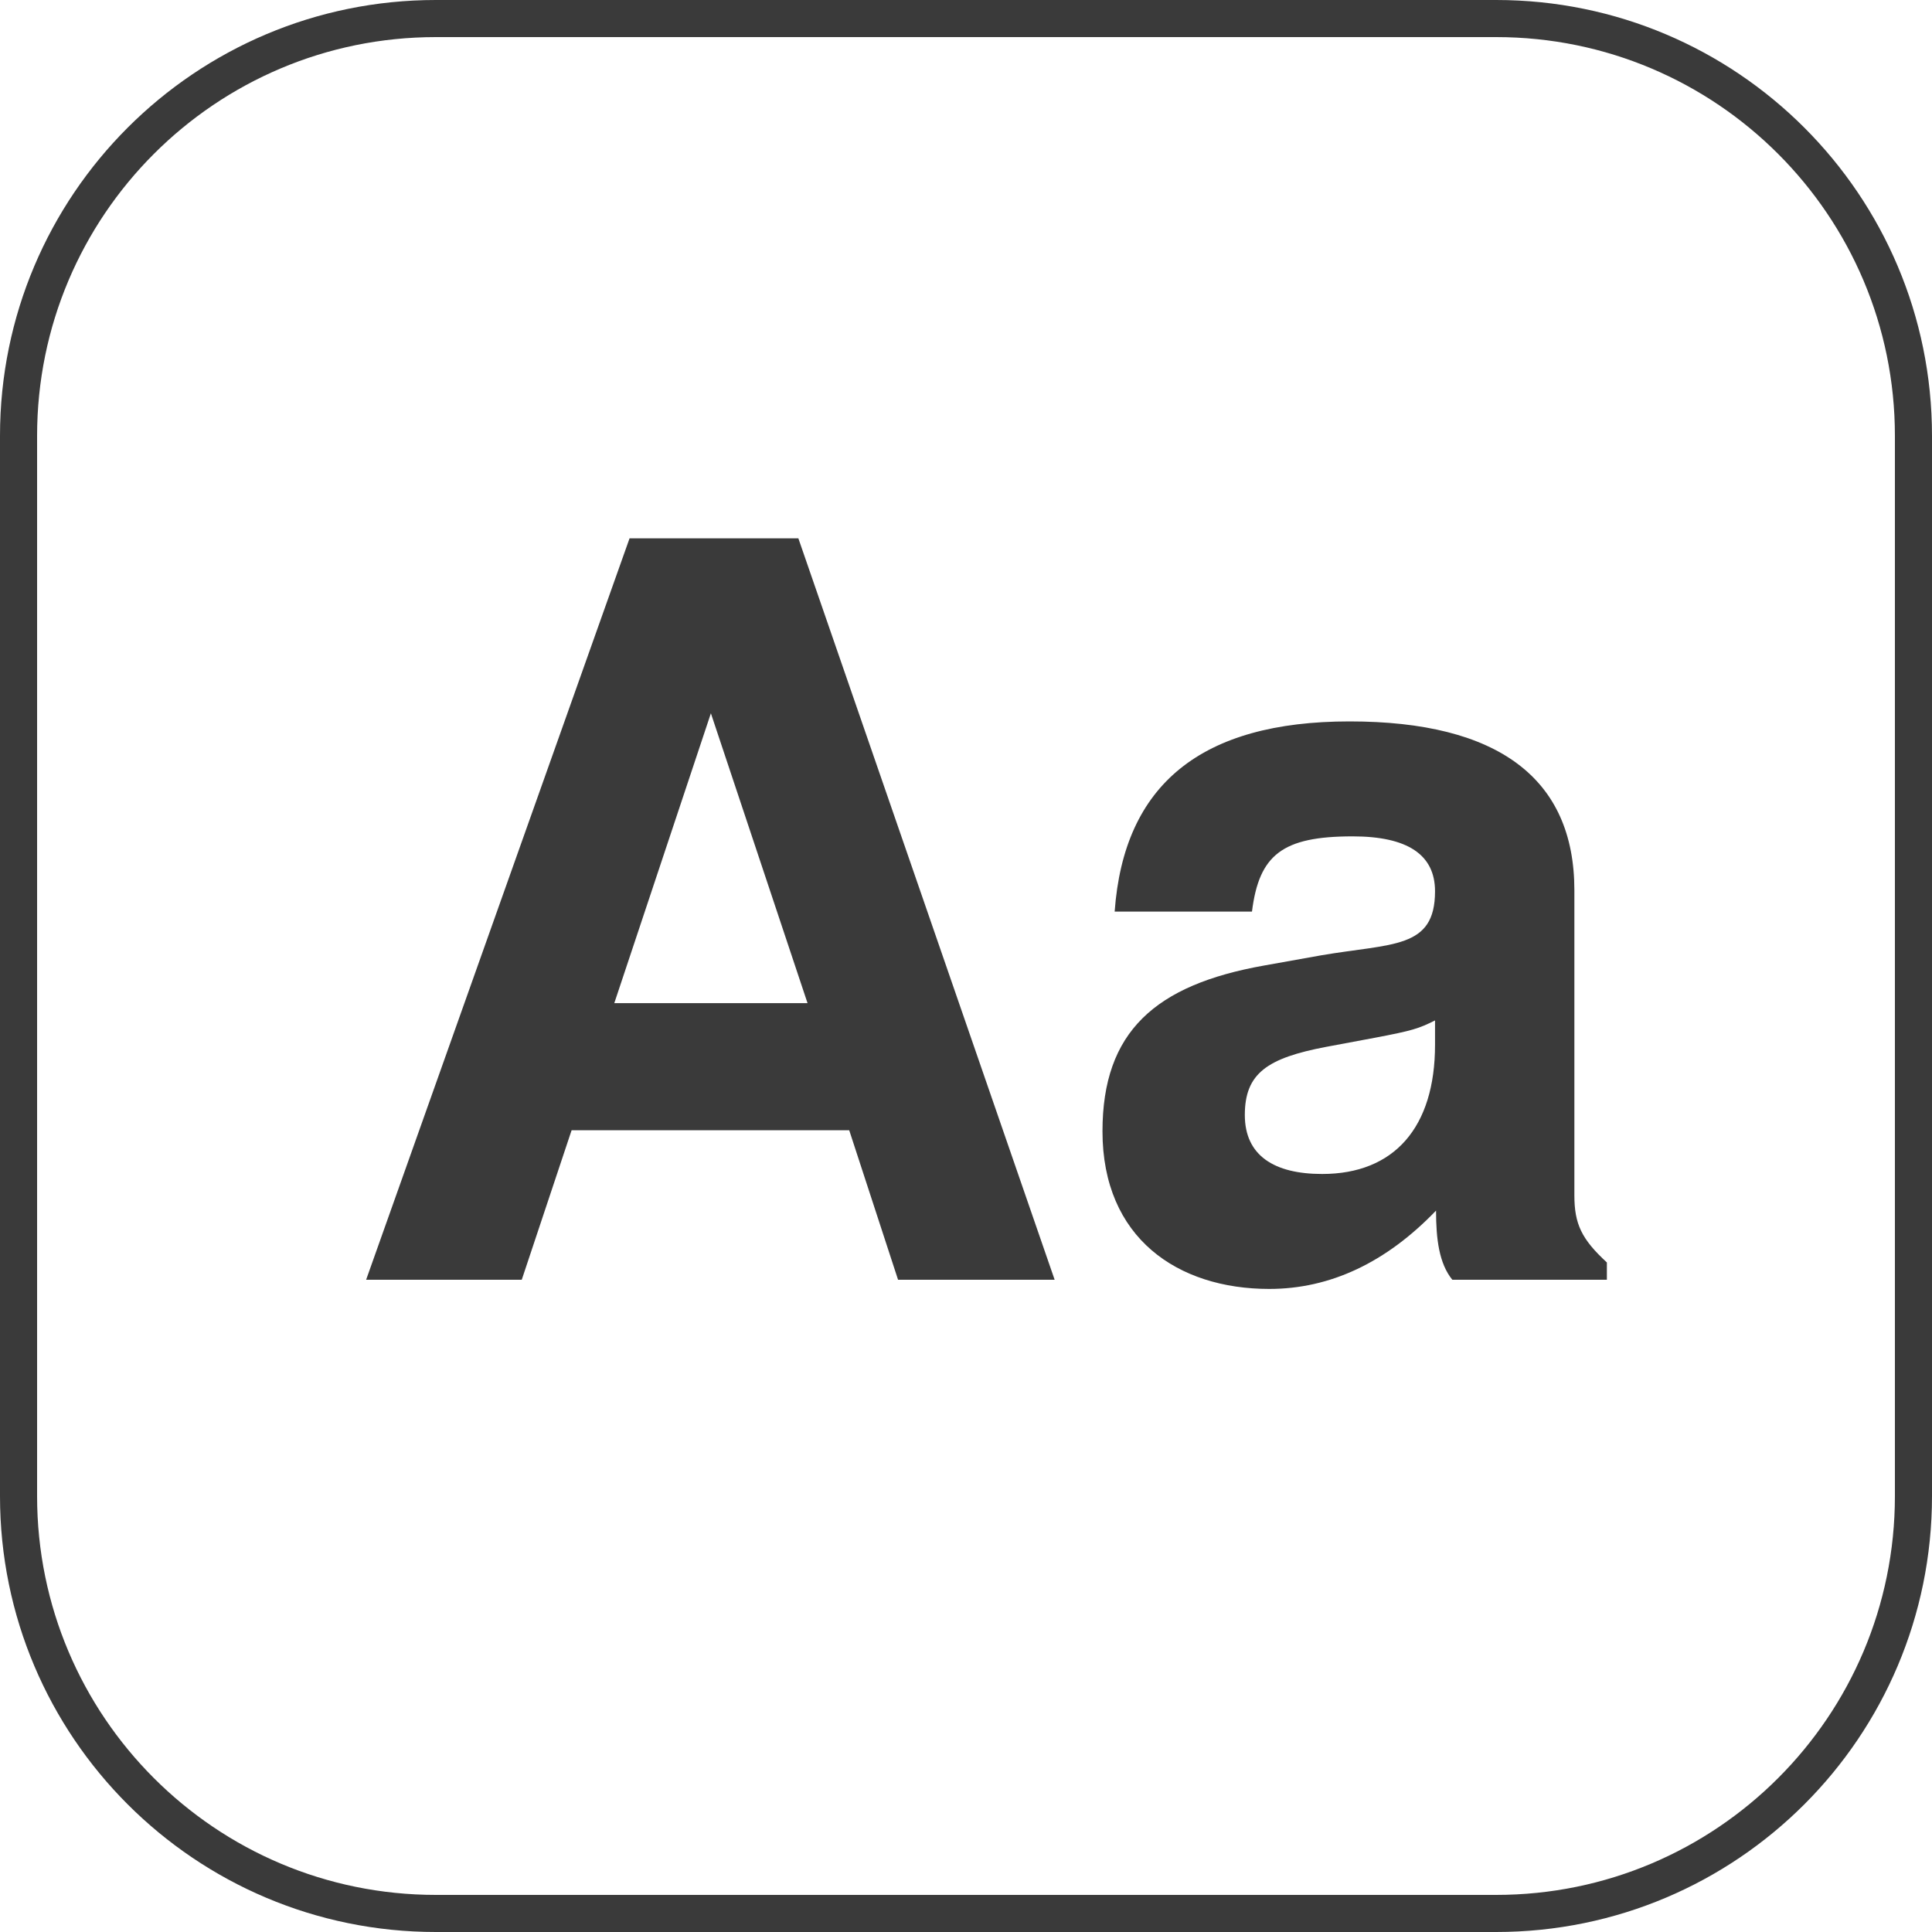
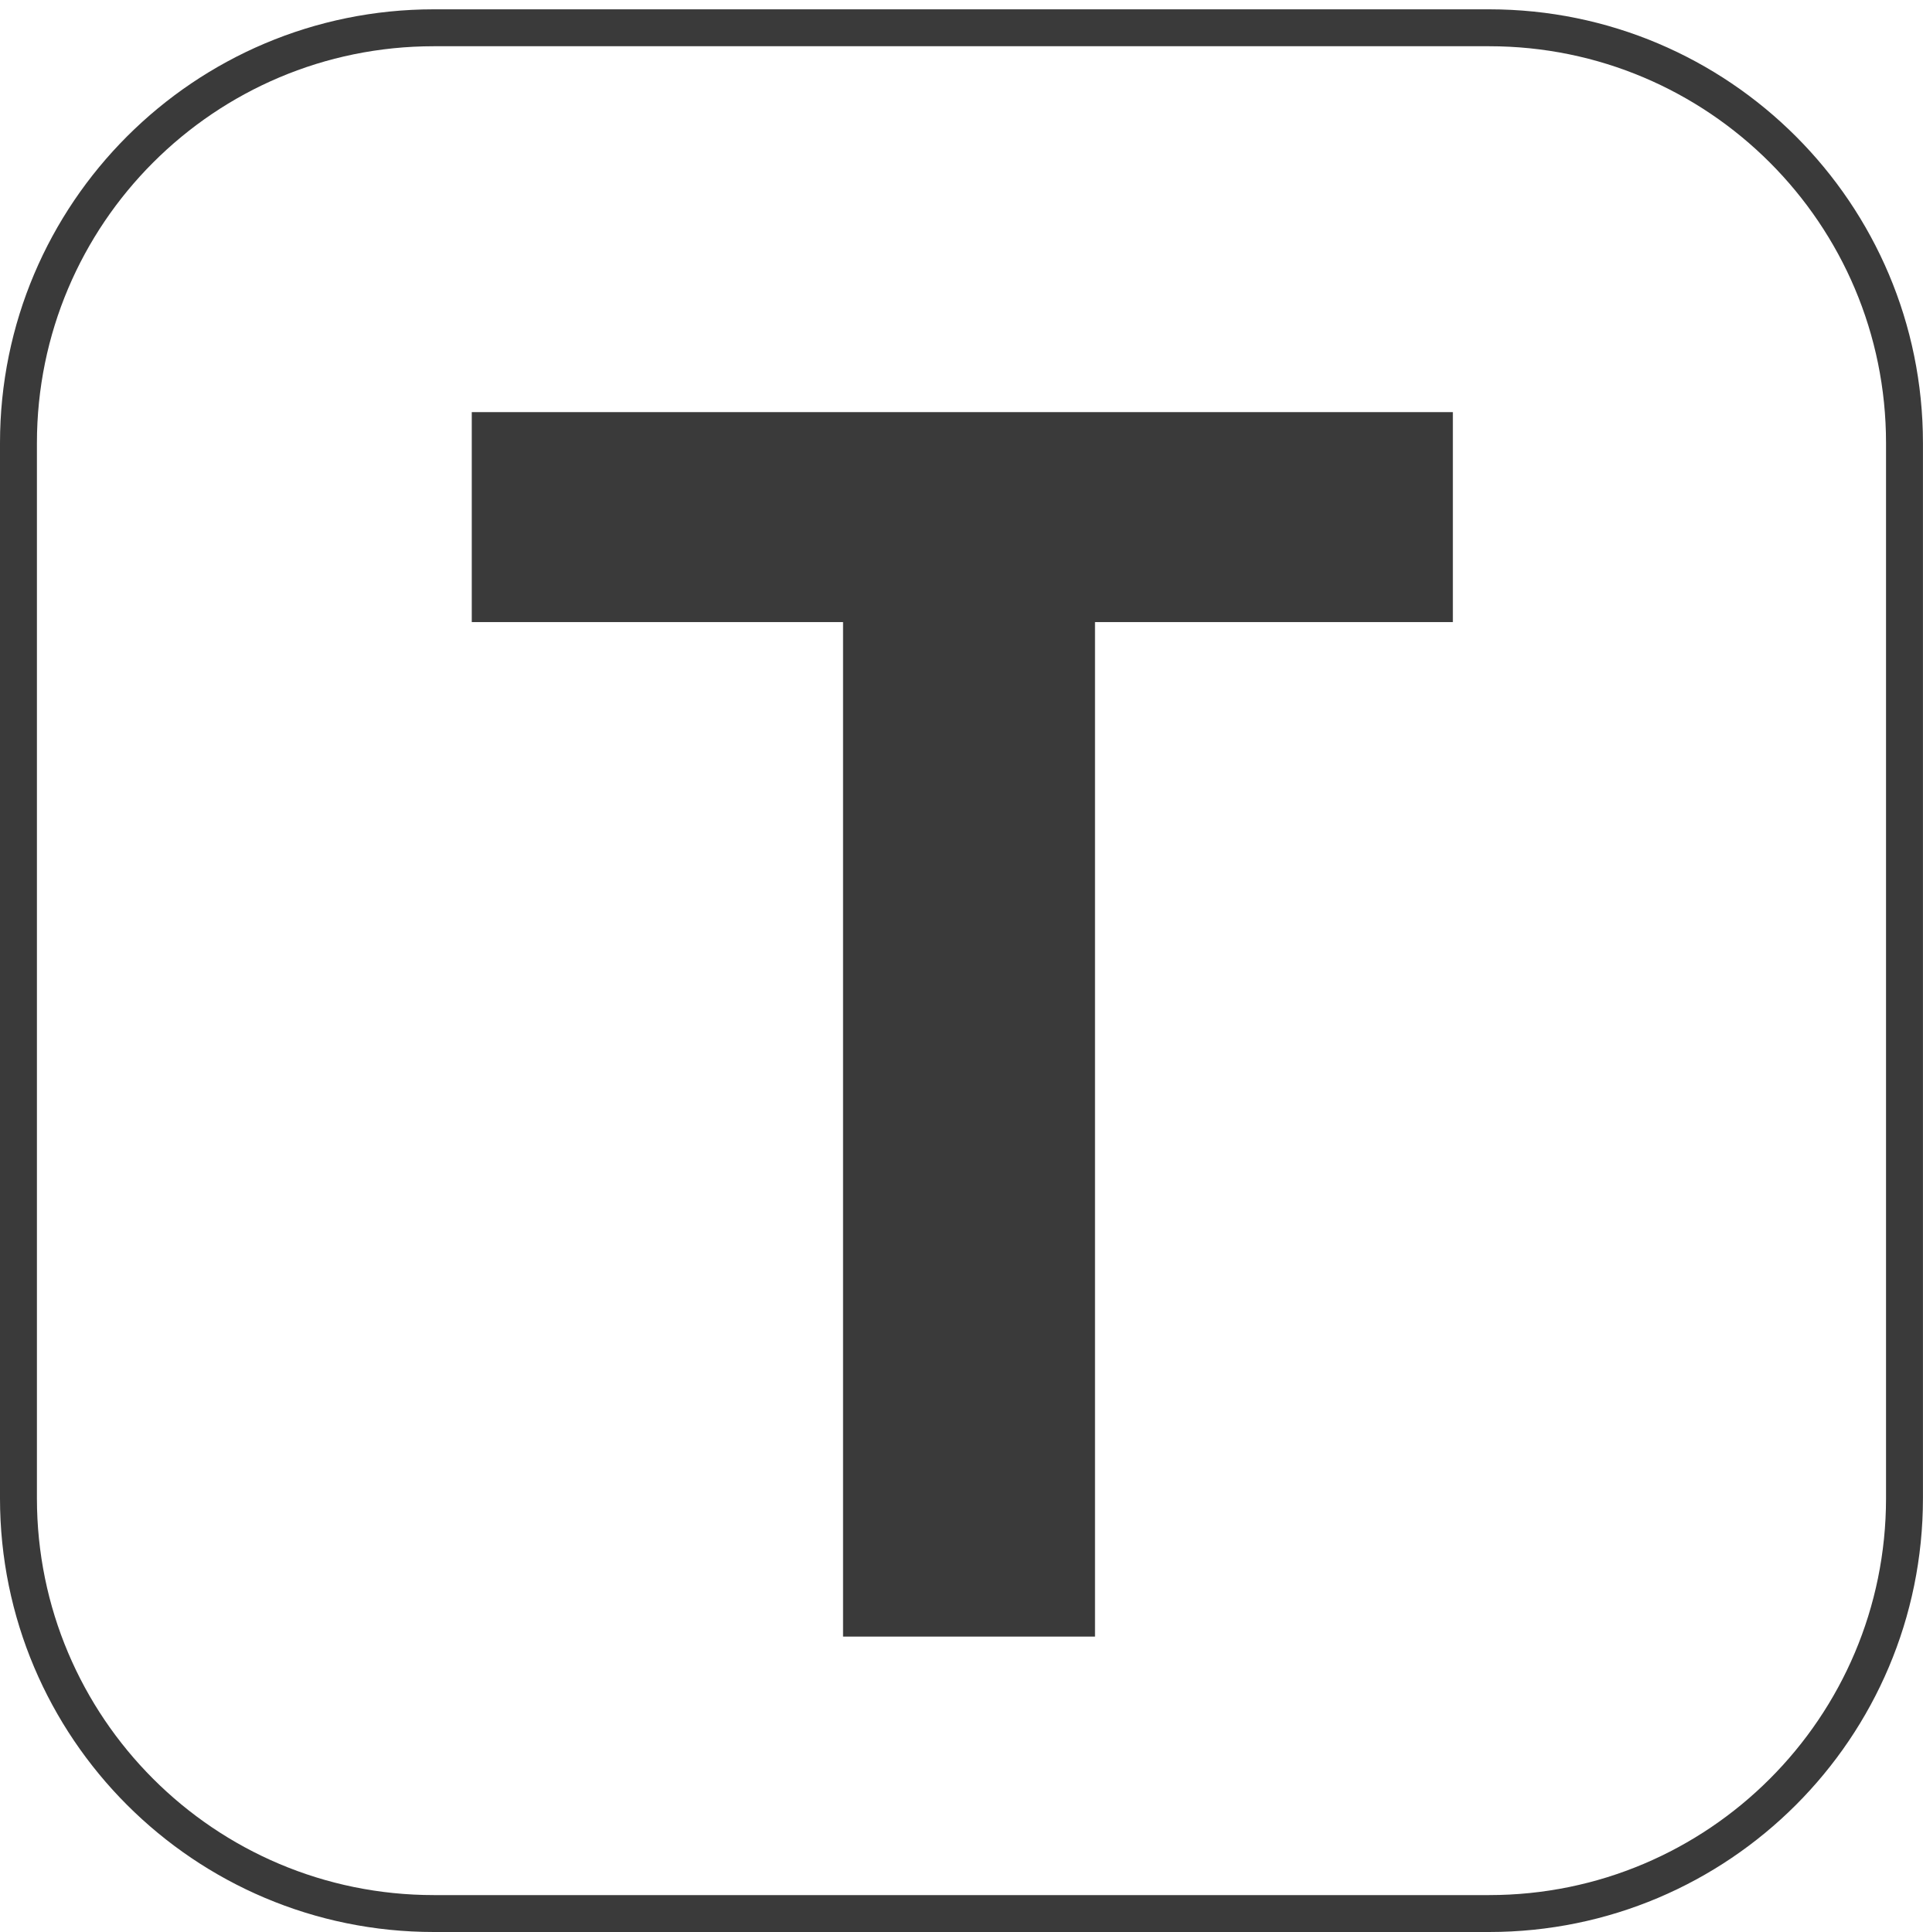
- <svg xmlns="http://www.w3.org/2000/svg" width="625px" height="625px" viewBox="0 0 625 625" version="1.1">
+ <svg xmlns="http://www.w3.org/2000/svg" width="625px" height="628.03px" viewBox="0 0 625 628.03" version="1.1">
  <g id="Page-1" stroke="none" stroke-width="1" fill="none" fill-rule="evenodd">
    <g id="text-labels">
-       <rect id="Rectangle-Copy-5" stroke="#3A3A3A" stroke-width="12" x="6" y="6" width="613" height="613" rx="135" />
-       <text id="Aa" font-family="HelveticaNeue-Bold, Helvetica Neue" font-size="329" font-weight="bold" fill="#3A3A3A">
-         <tspan x="109.894" y="414">Aa</tspan>
+       <rect id="Rectangle-Copy-20" stroke="#3A3A3A" stroke-width="12" x="6" y="9.03" width="613" height="613" rx="135" />
+       <text id="T" font-family="HelveticaNeue-Bold, Helvetica Neue" font-size="546" font-weight="bold" fill="#3A3A3A">
+         <tspan x="145.697" y="532">T</tspan>
      </text>
    </g>
  </g>
</svg>
